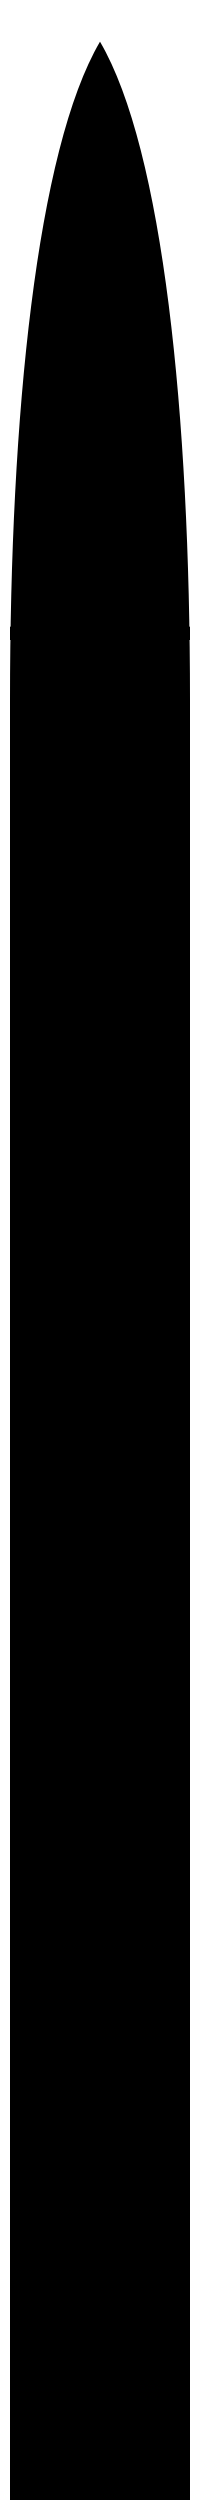
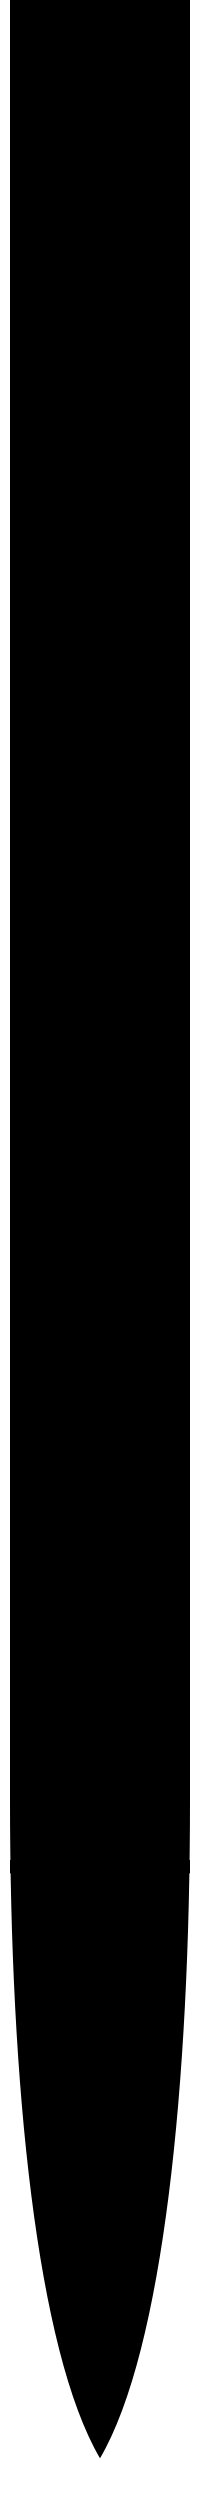
<svg xmlns="http://www.w3.org/2000/svg" viewBox="0 0 120 1500" preserveAspectRatio="none" class="a-tren7" aria-hidden="true" focusable="false">
-   <path class="v7-cuerpo" d="M6 1500 V420 C6 250 22 90 60 25 C98 90 114 250 114 420 V1500 Z" />
-   <path class="v7-cristal" d="M26 395 C30 300 42 250 60 250 C78 250 90 300 94 395 Z" />
-   <rect class="v7-banda" x="6" y="420" width="9" height="1080" />
-   <rect class="v7-banda" x="105" y="420" width="9" height="1080" />
-   <rect class="v7-lomo" x="58" y="120" width="4" height="1380" />
+   <path class="v7-cuerpo" d="M6 0 V1080 C6 1250 22 1410 60 1475 C98 1410 114 1250 114 1080 V0 Z" />
+   <path class="v7-cristal" d="M26 1105 C30 1200 42 1250 60 1250 C78 1250 90 1200 94 1105 Z" />
+   <rect class="v7-banda" x="6" y="0" width="9" height="1080" />
+   <rect class="v7-banda" x="105" y="0" width="9" height="1080" />
+   <rect class="v7-lomo" x="58" y="0" width="4" height="1380" />
  <g class="v7-junta">
-     <rect x="6" y="376" width="108" height="8" />
-     <rect x="6" y="606" width="108" height="8" />
-     <rect x="6" y="836" width="108" height="8" />
-     <rect x="6" y="1066" width="108" height="8" />
-     <rect x="6" y="1296" width="108" height="8" />
+     <rect x="6" y="196" width="108" height="8" />
+     <rect x="6" y="426" width="108" height="8" />
+     <rect x="6" y="656" width="108" height="8" />
+     <rect x="6" y="886" width="108" height="8" />
+     <rect x="6" y="1116" width="108" height="8" />
  </g>
  <g class="v7-equipo">
-     <rect x="34" y="460" width="52" height="34" rx="6" />
-     <rect x="34" y="530" width="52" height="34" rx="6" />
-     <rect x="34" y="690" width="52" height="34" rx="6" />
-     <rect x="34" y="760" width="52" height="34" rx="6" />
-     <rect x="34" y="920" width="52" height="34" rx="6" />
-     <rect x="34" y="990" width="52" height="34" rx="6" />
-     <rect x="34" y="1150" width="52" height="34" rx="6" />
-     <rect x="34" y="1220" width="52" height="34" rx="6" />
-     <rect x="34" y="1380" width="52" height="34" rx="6" />
+     <rect x="34" y="86" width="52" height="34" rx="6" />
+     <rect x="34" y="246" width="52" height="34" rx="6" />
+     <rect x="34" y="316" width="52" height="34" rx="6" />
+     <rect x="34" y="476" width="52" height="34" rx="6" />
+     <rect x="34" y="546" width="52" height="34" rx="6" />
+     <rect x="34" y="706" width="52" height="34" rx="6" />
+     <rect x="34" y="776" width="52" height="34" rx="6" />
+     <rect x="34" y="936" width="52" height="34" rx="6" />
+     <rect x="34" y="1006" width="52" height="34" rx="6" />
  </g>
  <g class="v7-panto">
-     <rect x="38" y="672" width="44" height="30" rx="3" />
-     <rect class="v7-pletina" x="32" y="680" width="56" height="6" />
-     <rect x="38" y="1132" width="44" height="30" rx="3" />
-     <rect class="v7-pletina" x="32" y="1140" width="56" height="6" />
+     <rect x="38" y="798" width="44" height="30" rx="3" />
+     <rect class="v7-pletina" x="32" y="814" width="56" height="6" />
+     <rect x="38" y="338" width="44" height="30" rx="3" />
+     <rect class="v7-pletina" x="32" y="354" width="56" height="6" />
  </g>
  <g class="v7-puerta">
-     <rect x="6" y="560" width="9" height="40" />
-     <rect x="105" y="560" width="9" height="40" />
-     <rect x="6" y="640" width="9" height="40" />
-     <rect x="105" y="640" width="9" height="40" />
-     <rect x="6" y="790" width="9" height="40" />
-     <rect x="105" y="790" width="9" height="40" />
-     <rect x="6" y="870" width="9" height="40" />
-     <rect x="105" y="870" width="9" height="40" />
-     <rect x="6" y="1020" width="9" height="40" />
-     <rect x="105" y="1020" width="9" height="40" />
-     <rect x="6" y="1100" width="9" height="40" />
-     <rect x="105" y="1100" width="9" height="40" />
-     <rect x="6" y="1250" width="9" height="40" />
-     <rect x="105" y="1250" width="9" height="40" />
-     <rect x="6" y="1330" width="9" height="40" />
-     <rect x="105" y="1330" width="9" height="40" />
+     <rect x="6" y="900" width="9" height="40" />
+     <rect x="105" y="900" width="9" height="40" />
+     <rect x="6" y="820" width="9" height="40" />
+     <rect x="105" y="820" width="9" height="40" />
+     <rect x="6" y="670" width="9" height="40" />
+     <rect x="105" y="670" width="9" height="40" />
+     <rect x="6" y="590" width="9" height="40" />
+     <rect x="105" y="590" width="9" height="40" />
+     <rect x="6" y="440" width="9" height="40" />
+     <rect x="105" y="440" width="9" height="40" />
+     <rect x="6" y="360" width="9" height="40" />
+     <rect x="105" y="360" width="9" height="40" />
+     <rect x="6" y="210" width="9" height="40" />
+     <rect x="105" y="210" width="9" height="40" />
+     <rect x="6" y="130" width="9" height="40" />
+     <rect x="105" y="130" width="9" height="40" />
  </g>
</svg>
